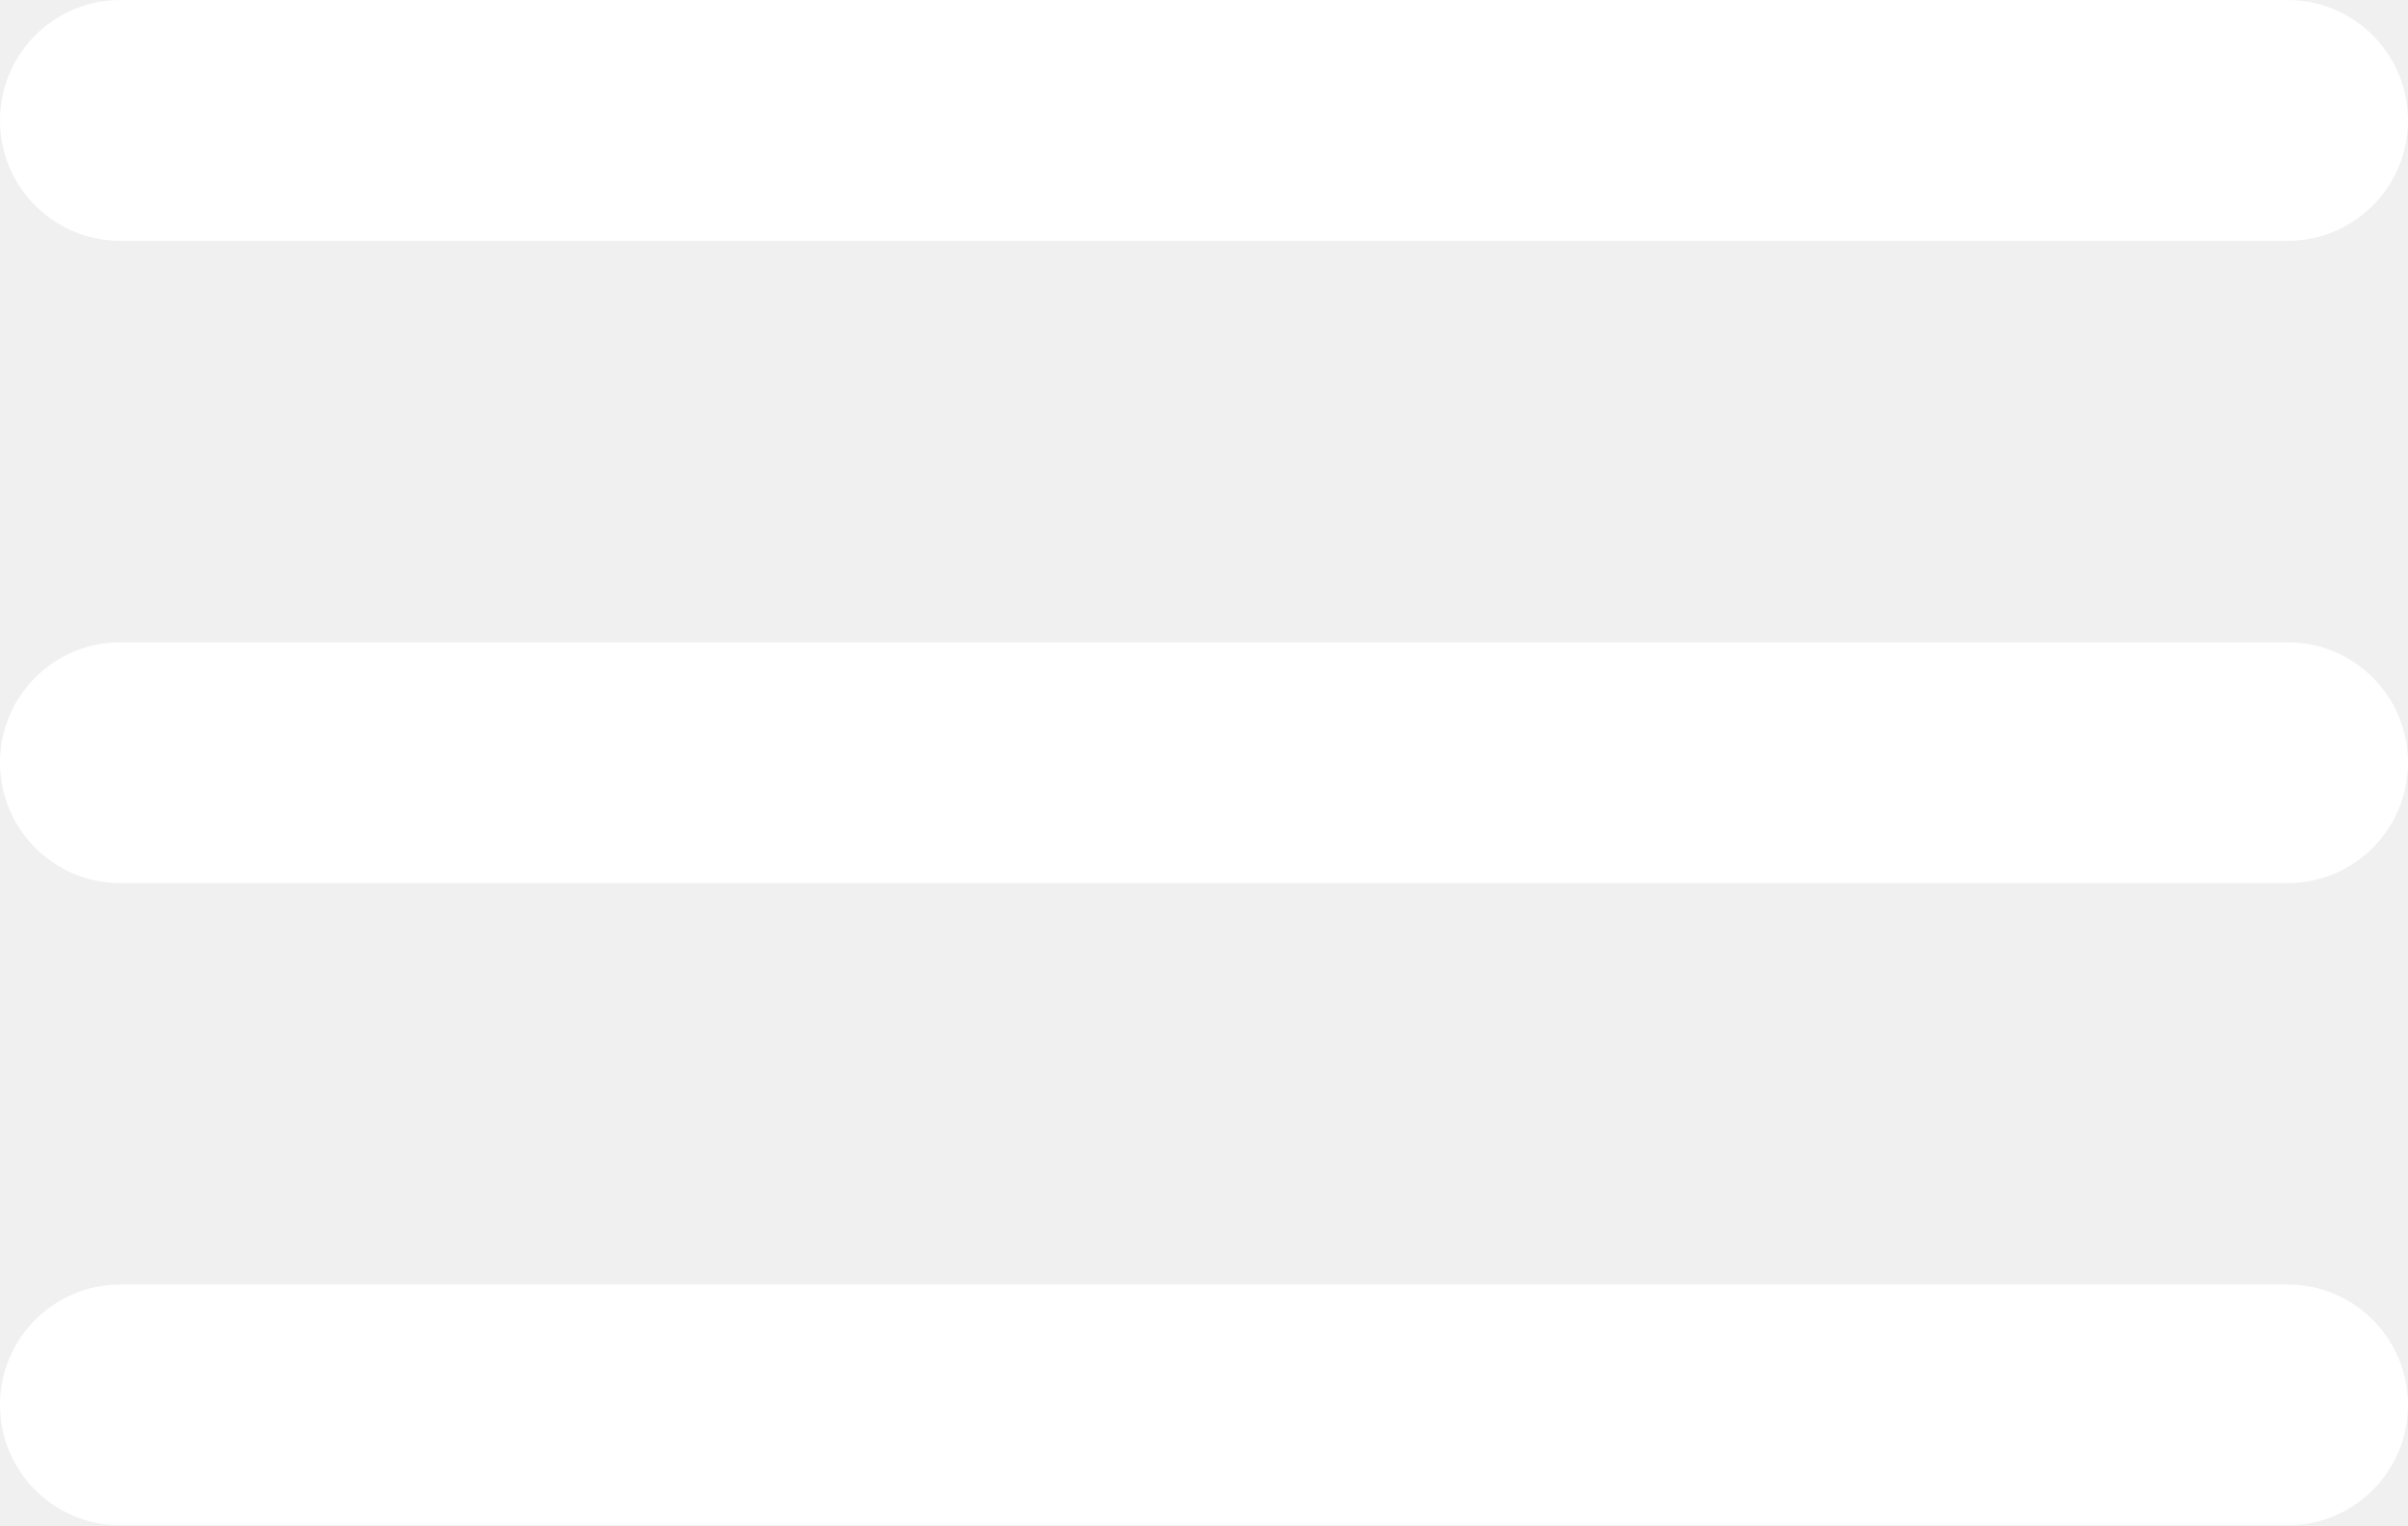
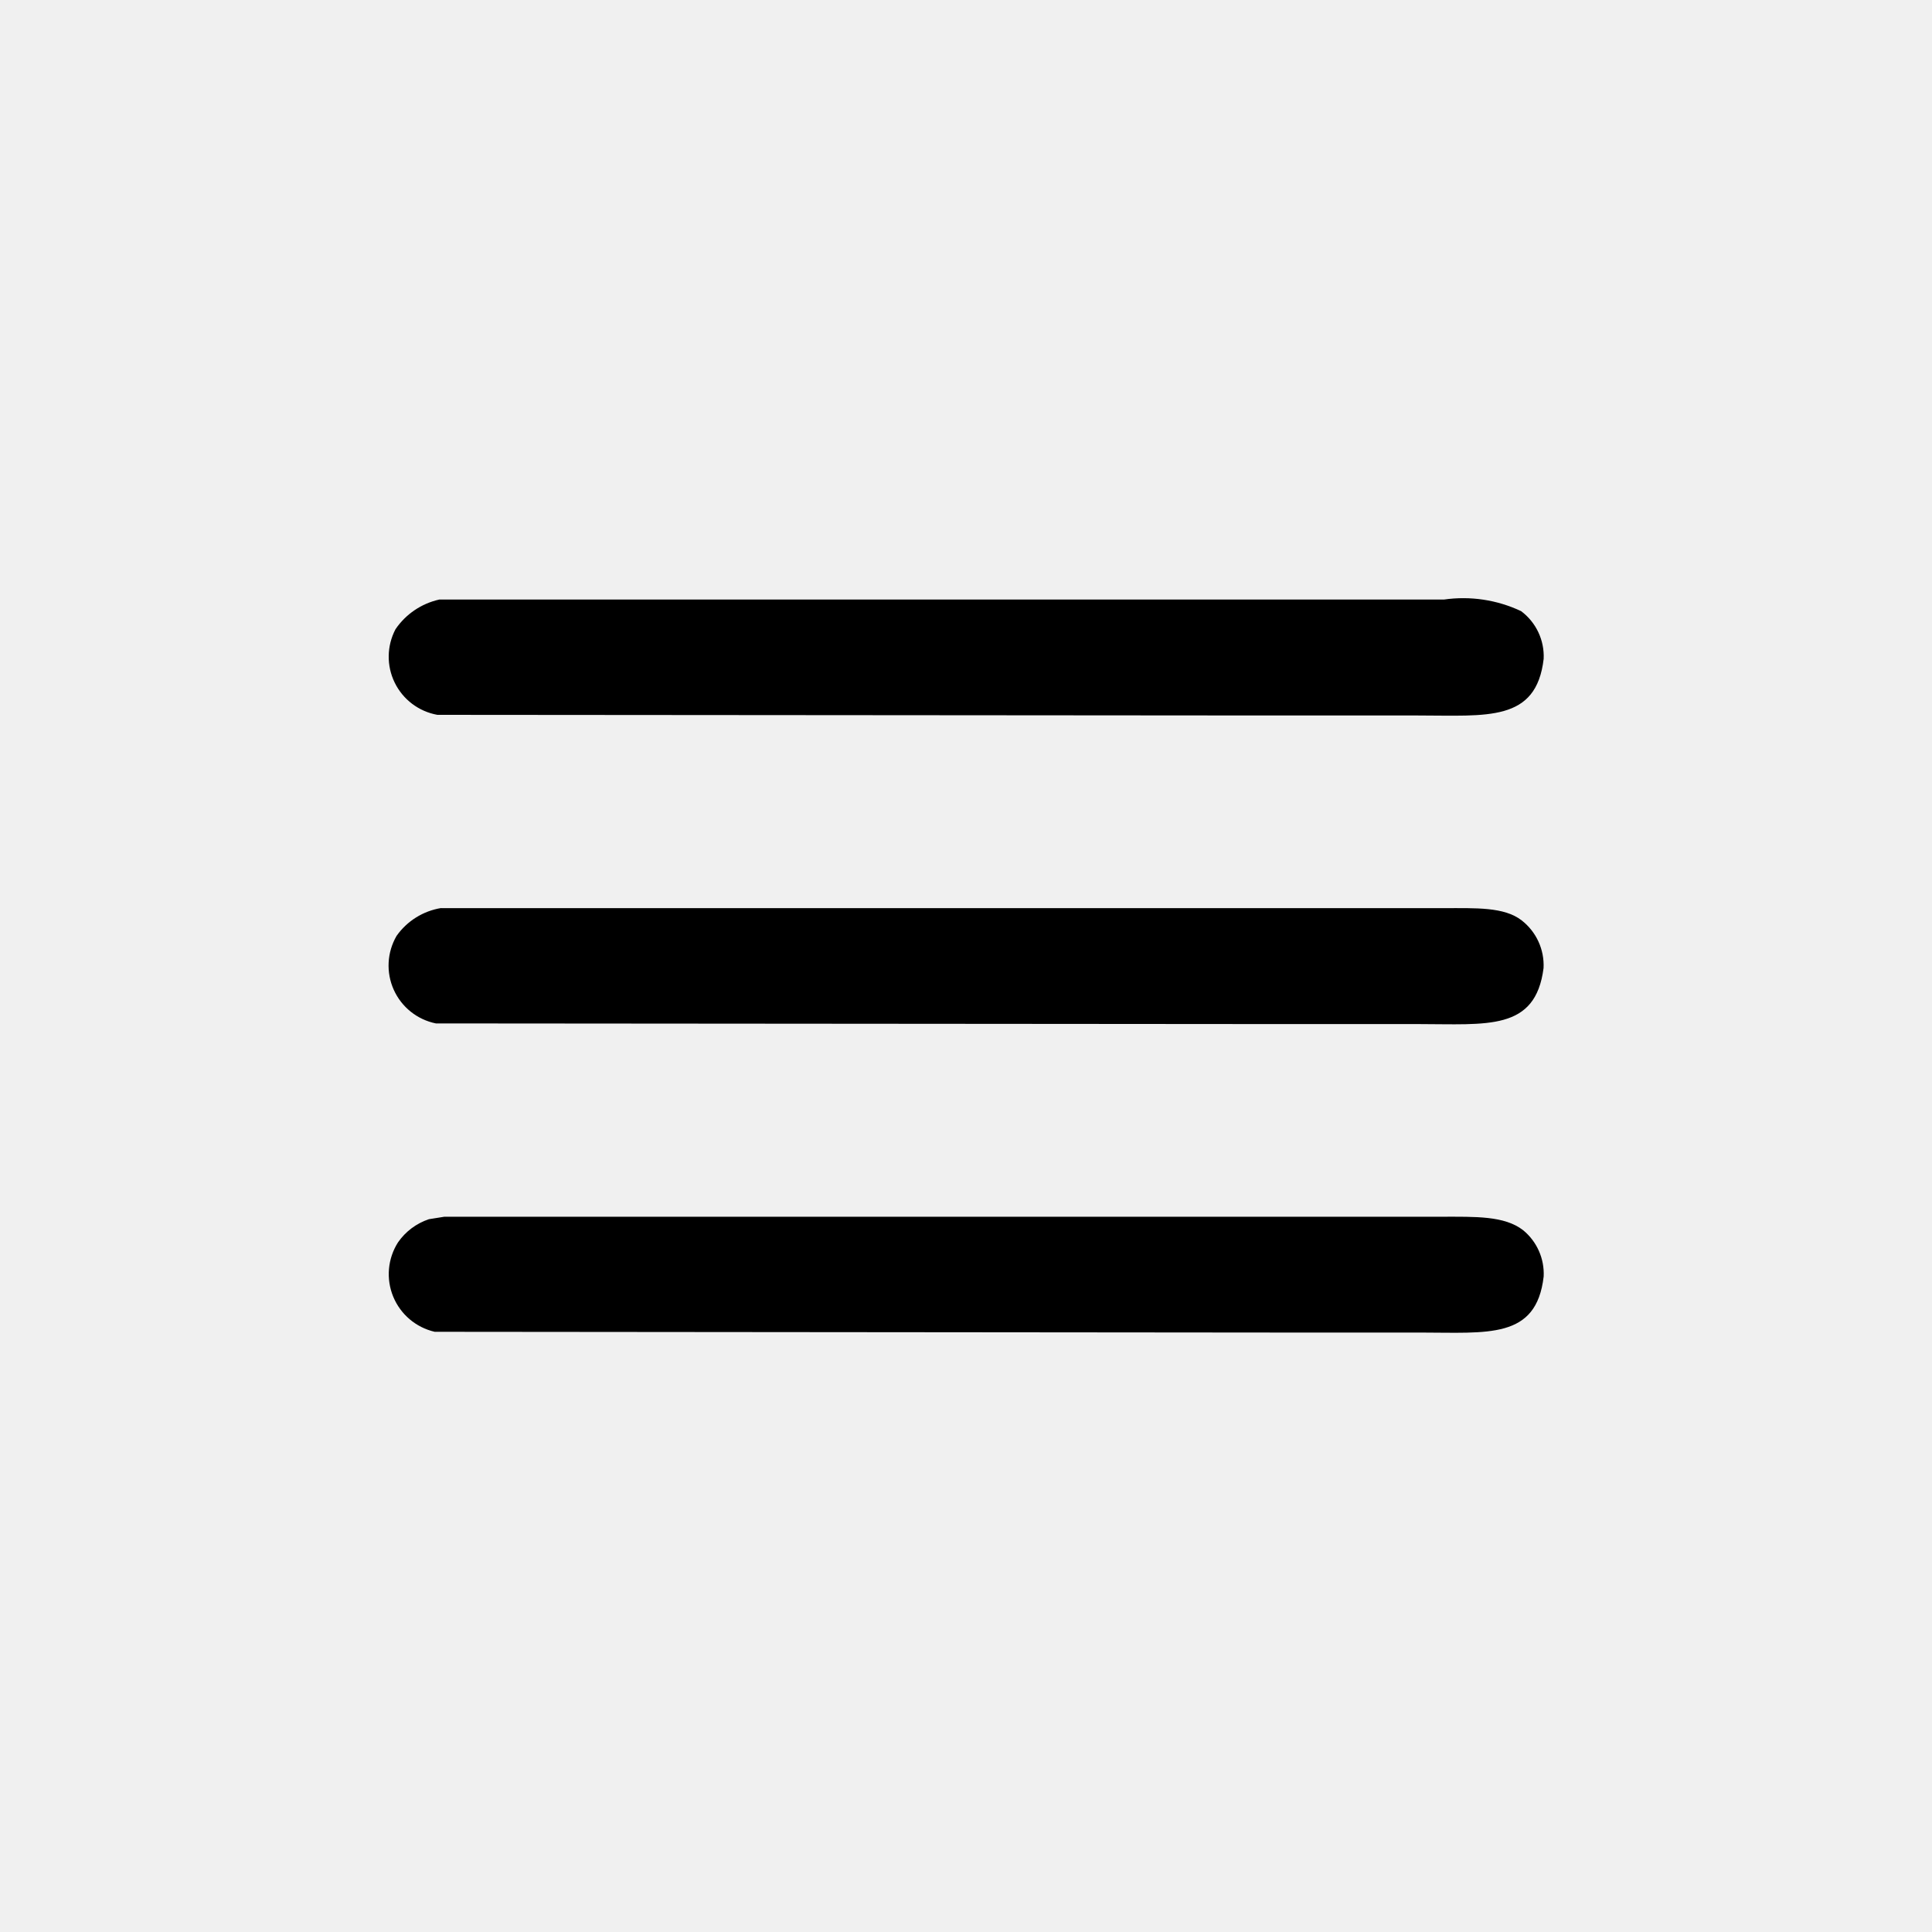
- <svg xmlns="http://www.w3.org/2000/svg" width="30" height="19" viewBox="0 0 30 19" fill="none">
-   <rect width="30" height="3" rx="1.5" fill="white" />
-   <rect y="8" width="30" height="3" rx="1.5" fill="white" />
-   <rect y="16" width="30" height="3" rx="1.5" fill="white" />
+ <svg xmlns="http://www.w3.org/2000/svg" width="72" height="72" viewBox="0 0 72 72">
+   <defs>
+     <style>
+       .cls-1 {
+         fill-rule: evenodd;
+       }
+     </style>
+   </defs>
+   <path id="menu" class="cls-1" d="M16.368,22.344h37.44a5.056,5.056,0,0,1,2.88.432,2.1,2.1,0,0,1,.84,1.776c-0.275,2.365-2.107,2.112-4.68,2.112h-5.4L16.3,26.64a2.2,2.2,0,0,1-1.56-3.192A2.676,2.676,0,0,1,16.368,22.344Zm0.072,11.5H53.808c1.19,0,2.249-.051,2.9.456a2.118,2.118,0,0,1,.816,1.776c-0.3,2.355-2.1,2.088-4.68,2.088h-5.4l-31.2-.024a2.2,2.2,0,0,1-1.464-3.264A2.53,2.53,0,0,1,16.44,33.84Zm0.12,11.5H53.712c1.276,0,2.351-.039,3.048.5a2.1,2.1,0,0,1,.768,1.728c-0.273,2.35-2.076,2.088-4.632,2.088H47.472L16.2,49.632A2.205,2.205,0,0,1,14.832,46.3a2.278,2.278,0,0,1,1.152-.864Z" />
</svg>
